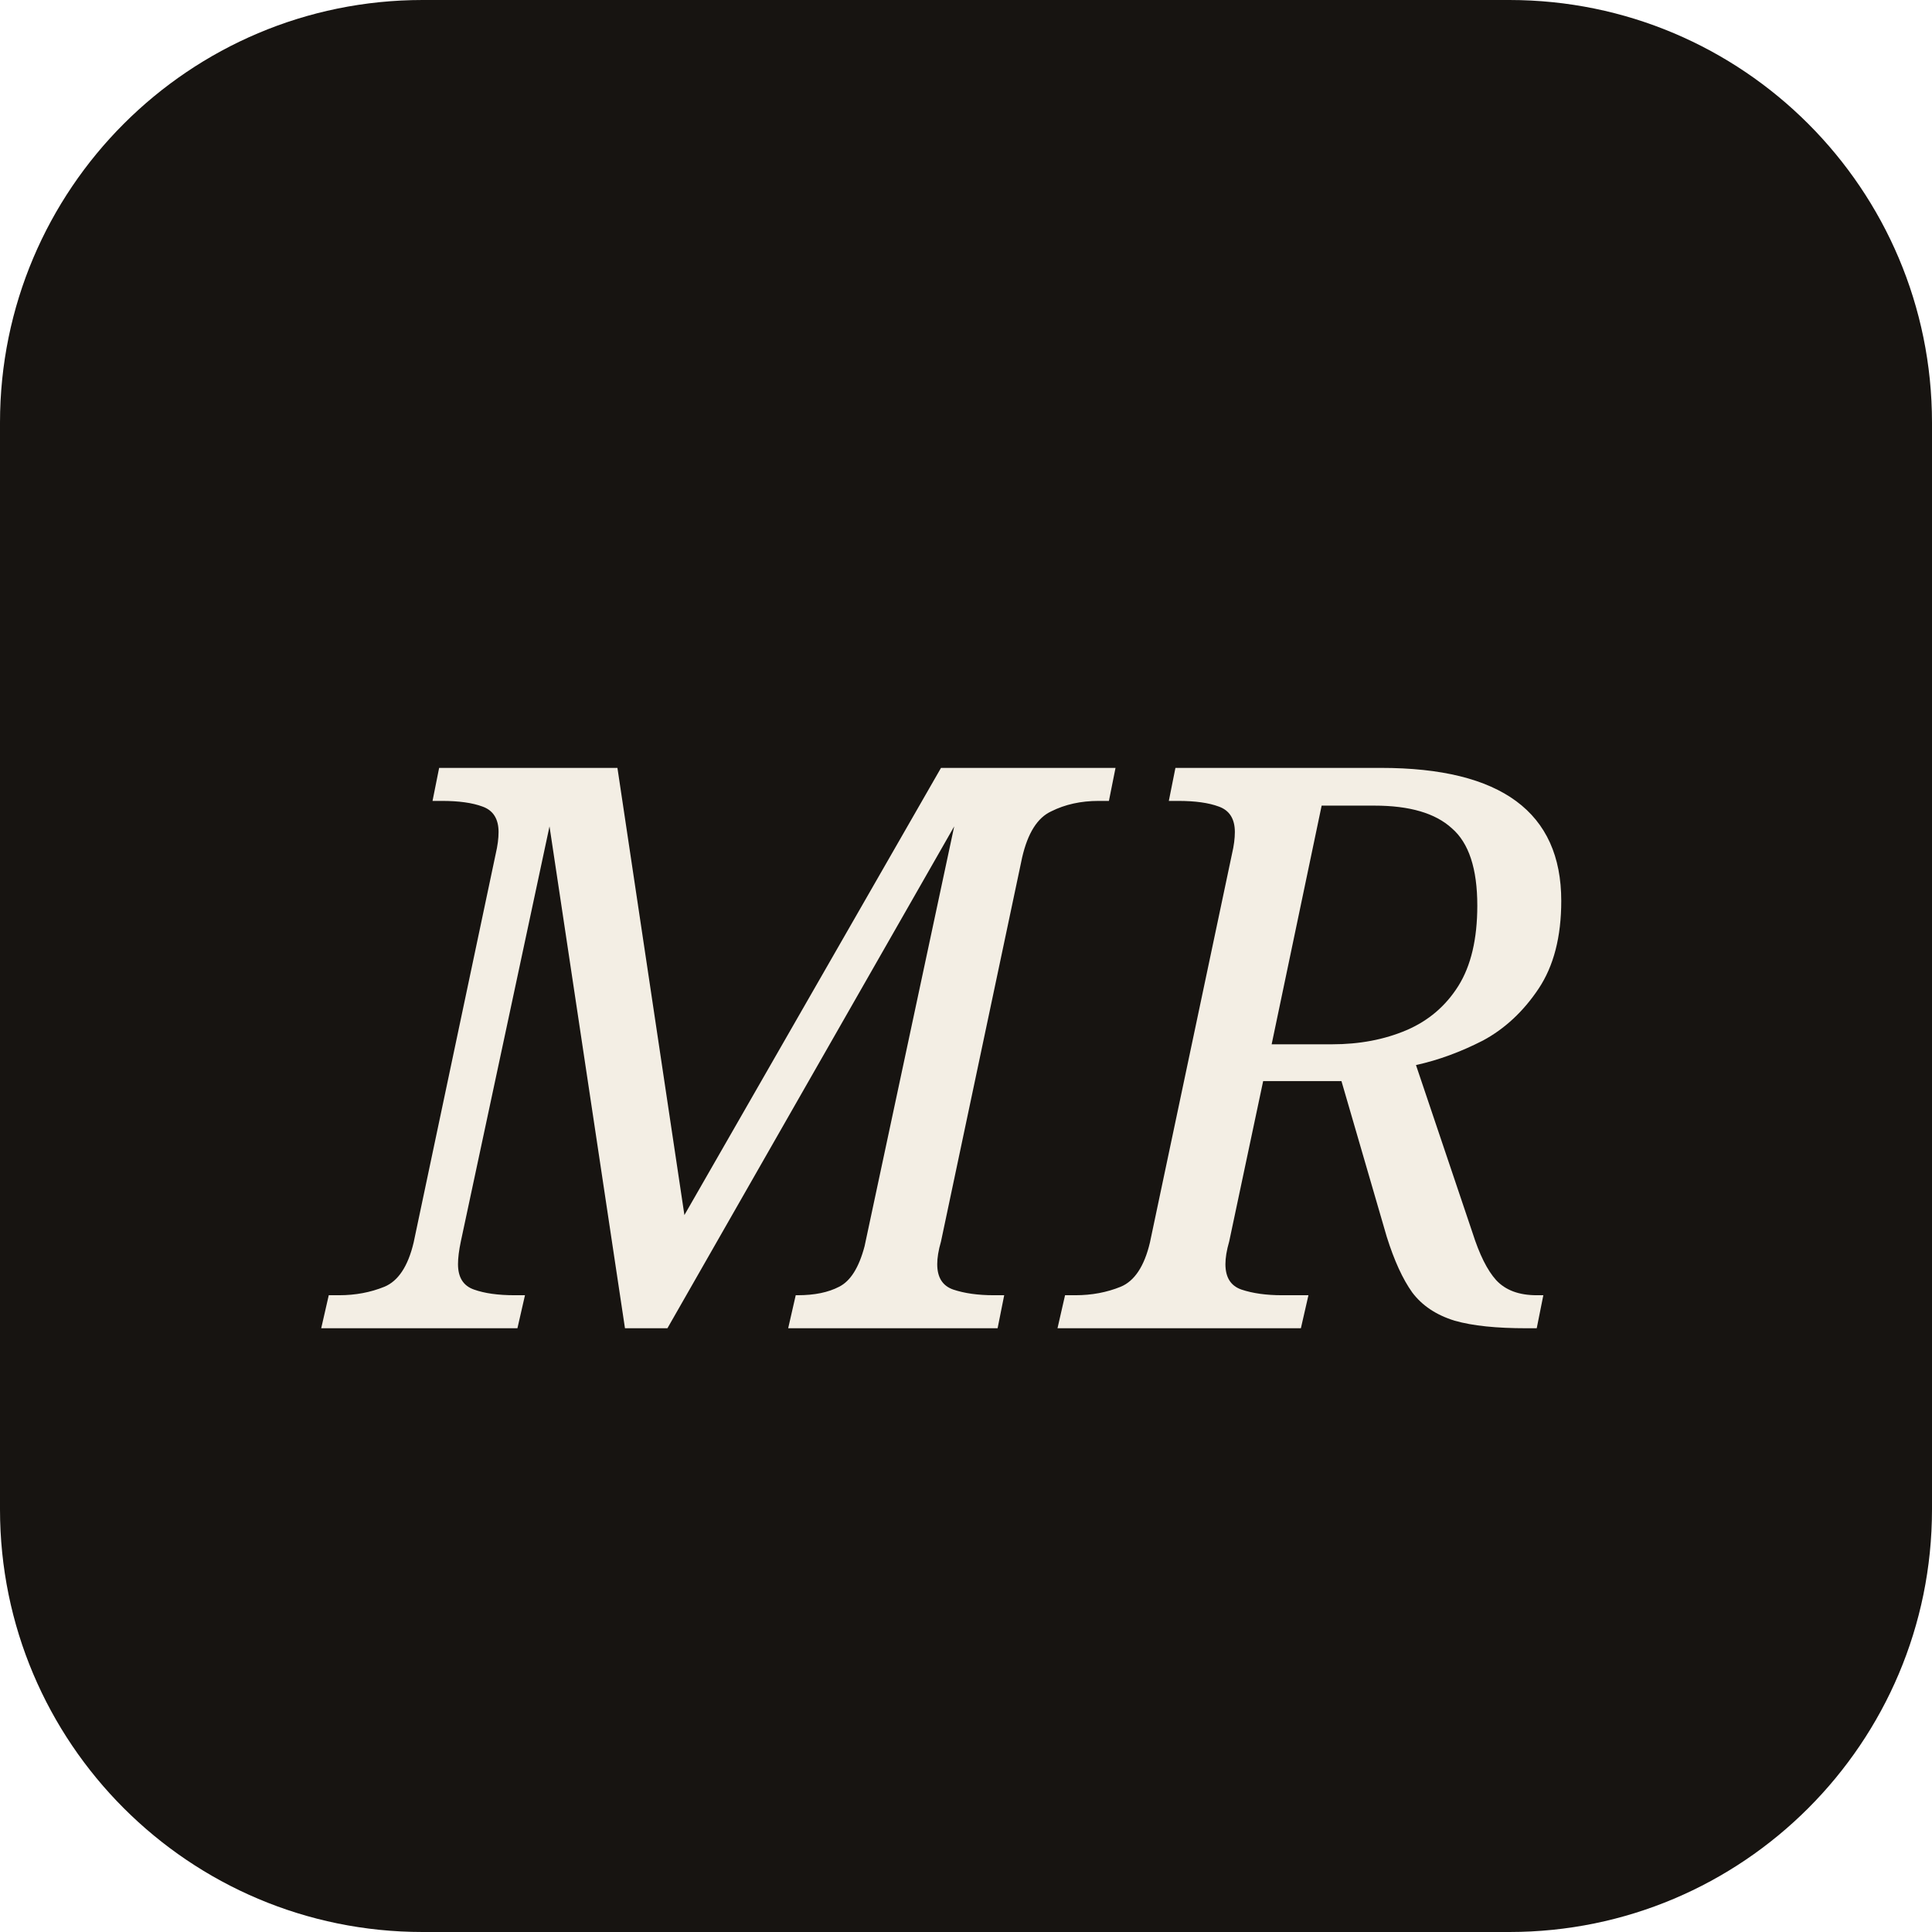
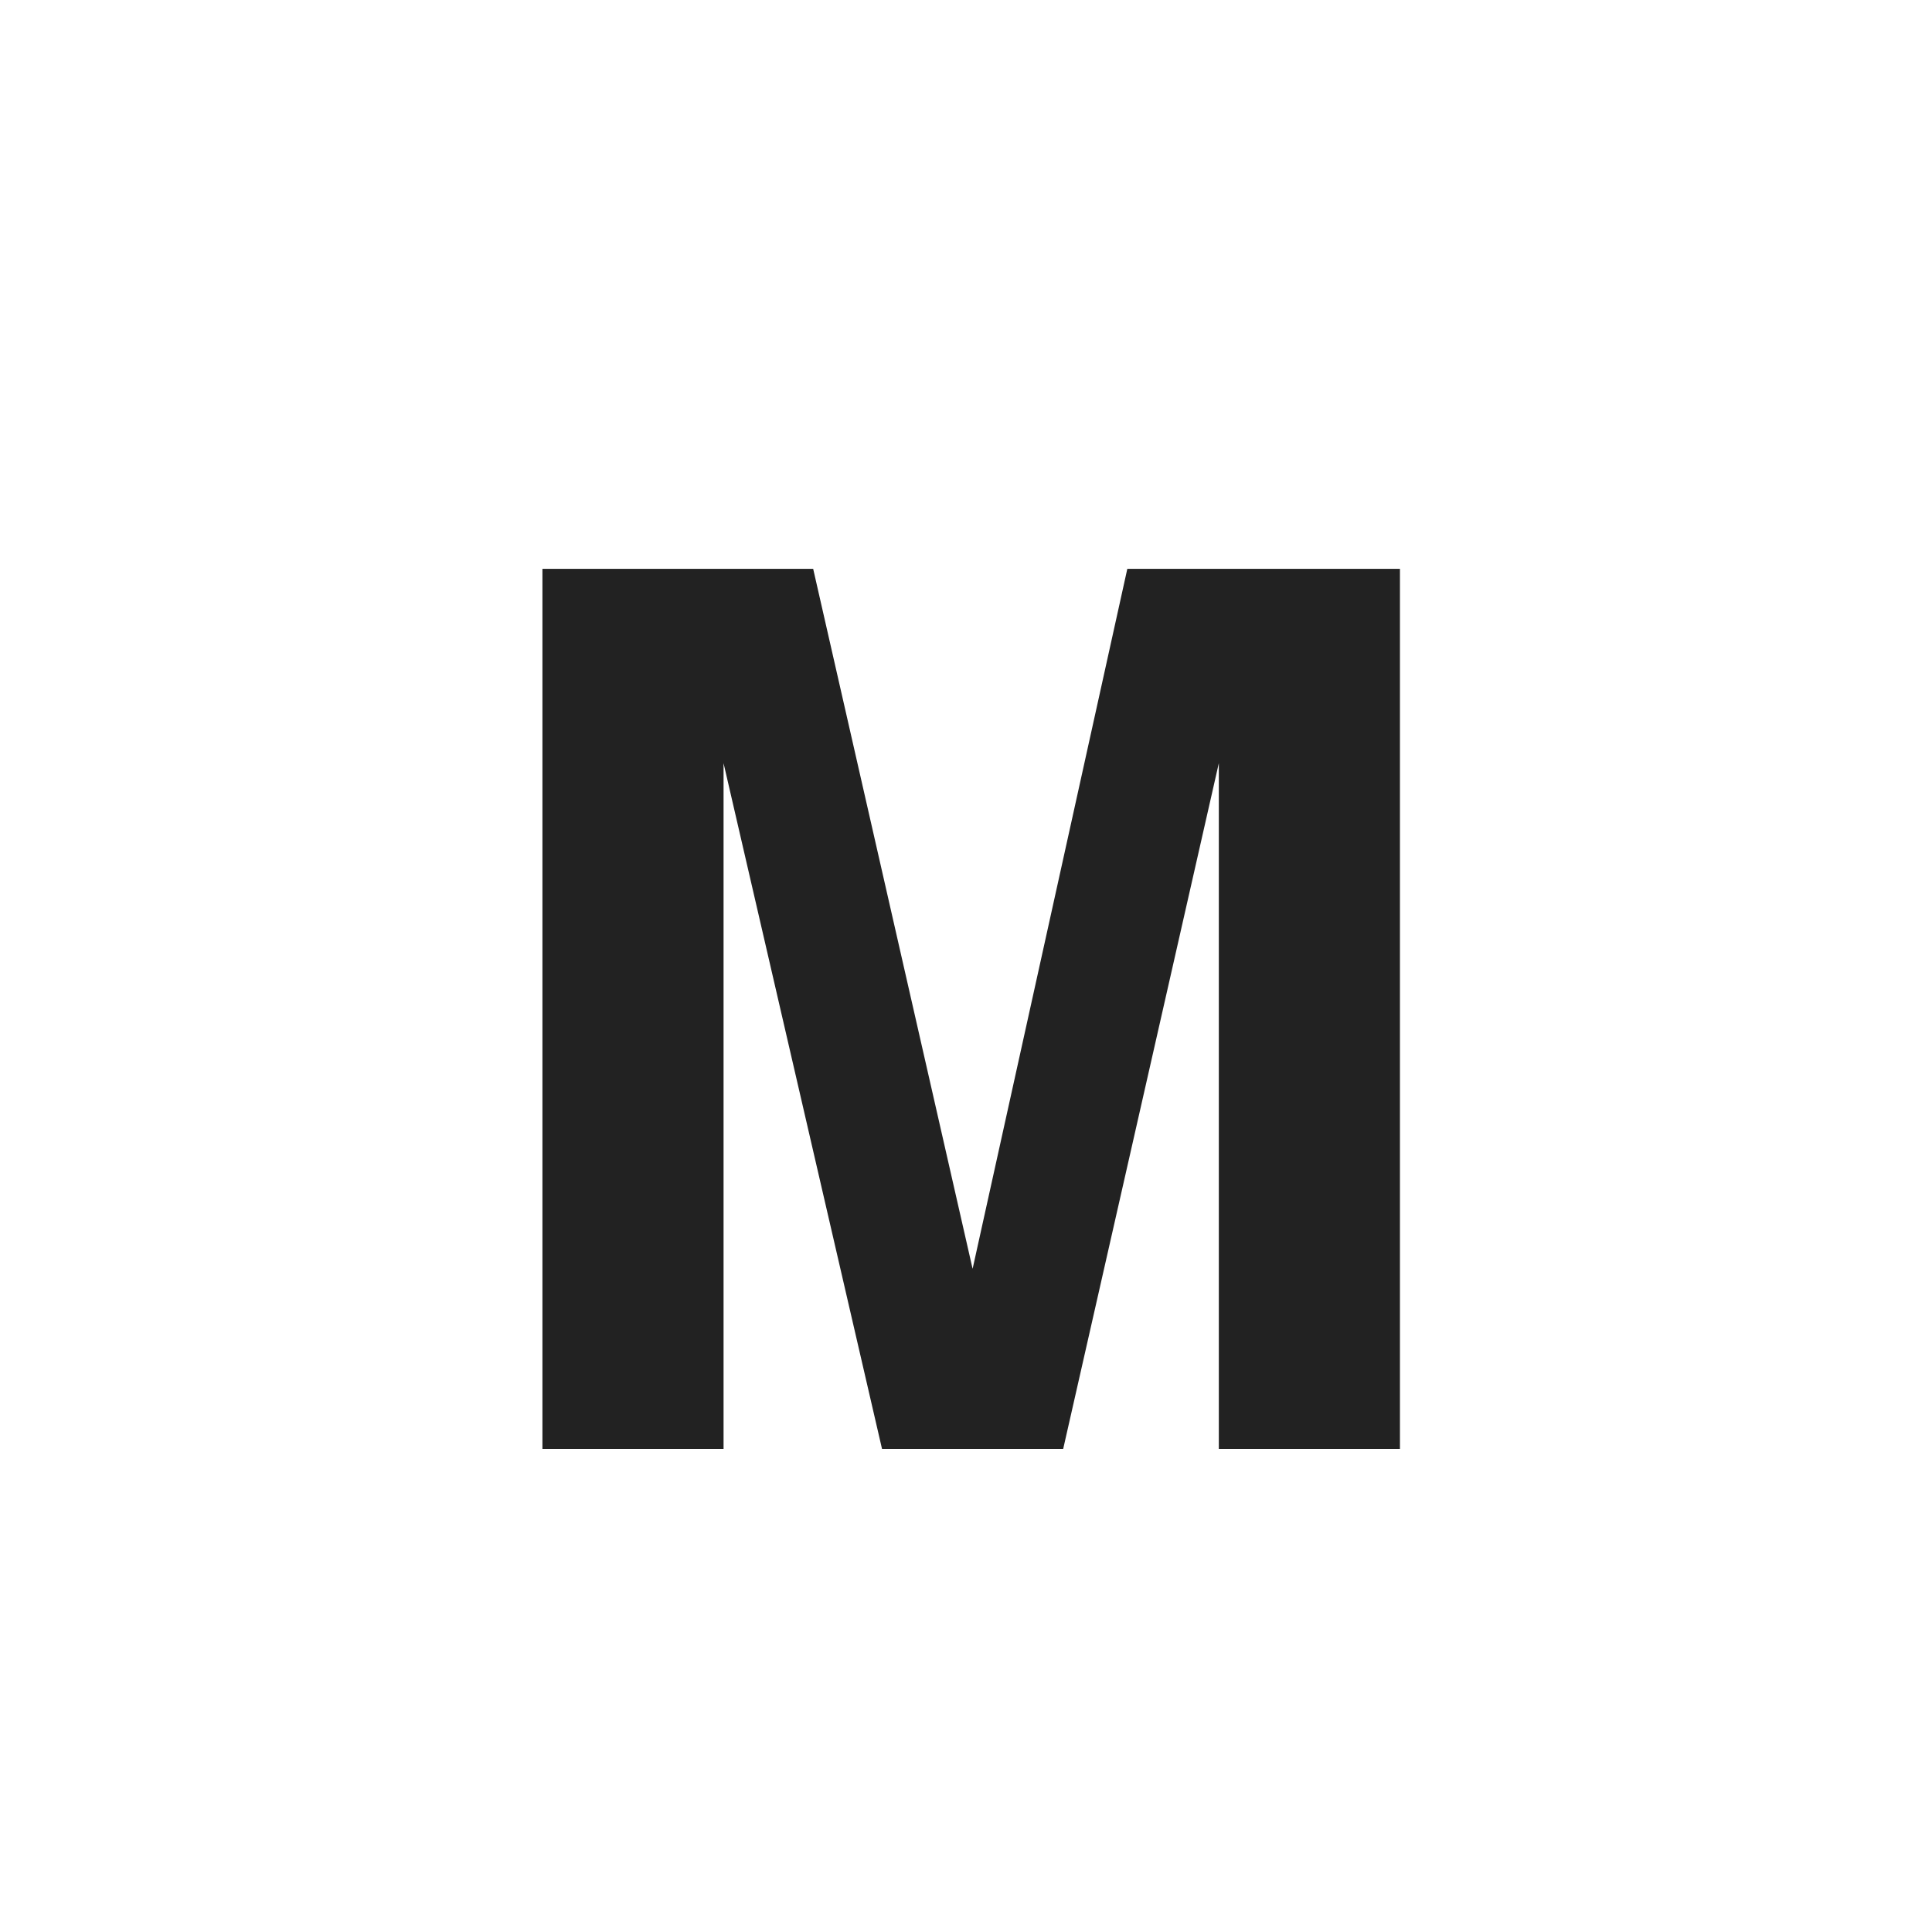
- <svg xmlns="http://www.w3.org/2000/svg" viewBox="0 0 32 32" role="img" aria-label="MR">
-   <rect width="32" height="32" rx="7" fill="#171411" />
-   <text x="16" y="22" text-anchor="middle" font-family="Georgia, serif" font-style="italic" font-size="13" fill="#F3EEE4">MR</text>
+ <svg xmlns="http://www.w3.org/2000/svg" viewBox="0 0 32 32">
+   <text x="16" y="24" text-anchor="middle" font-family="Verdana, Helvetica, sans-serif" font-size="20" font-weight="700" fill="#222">M</text>
</svg>
